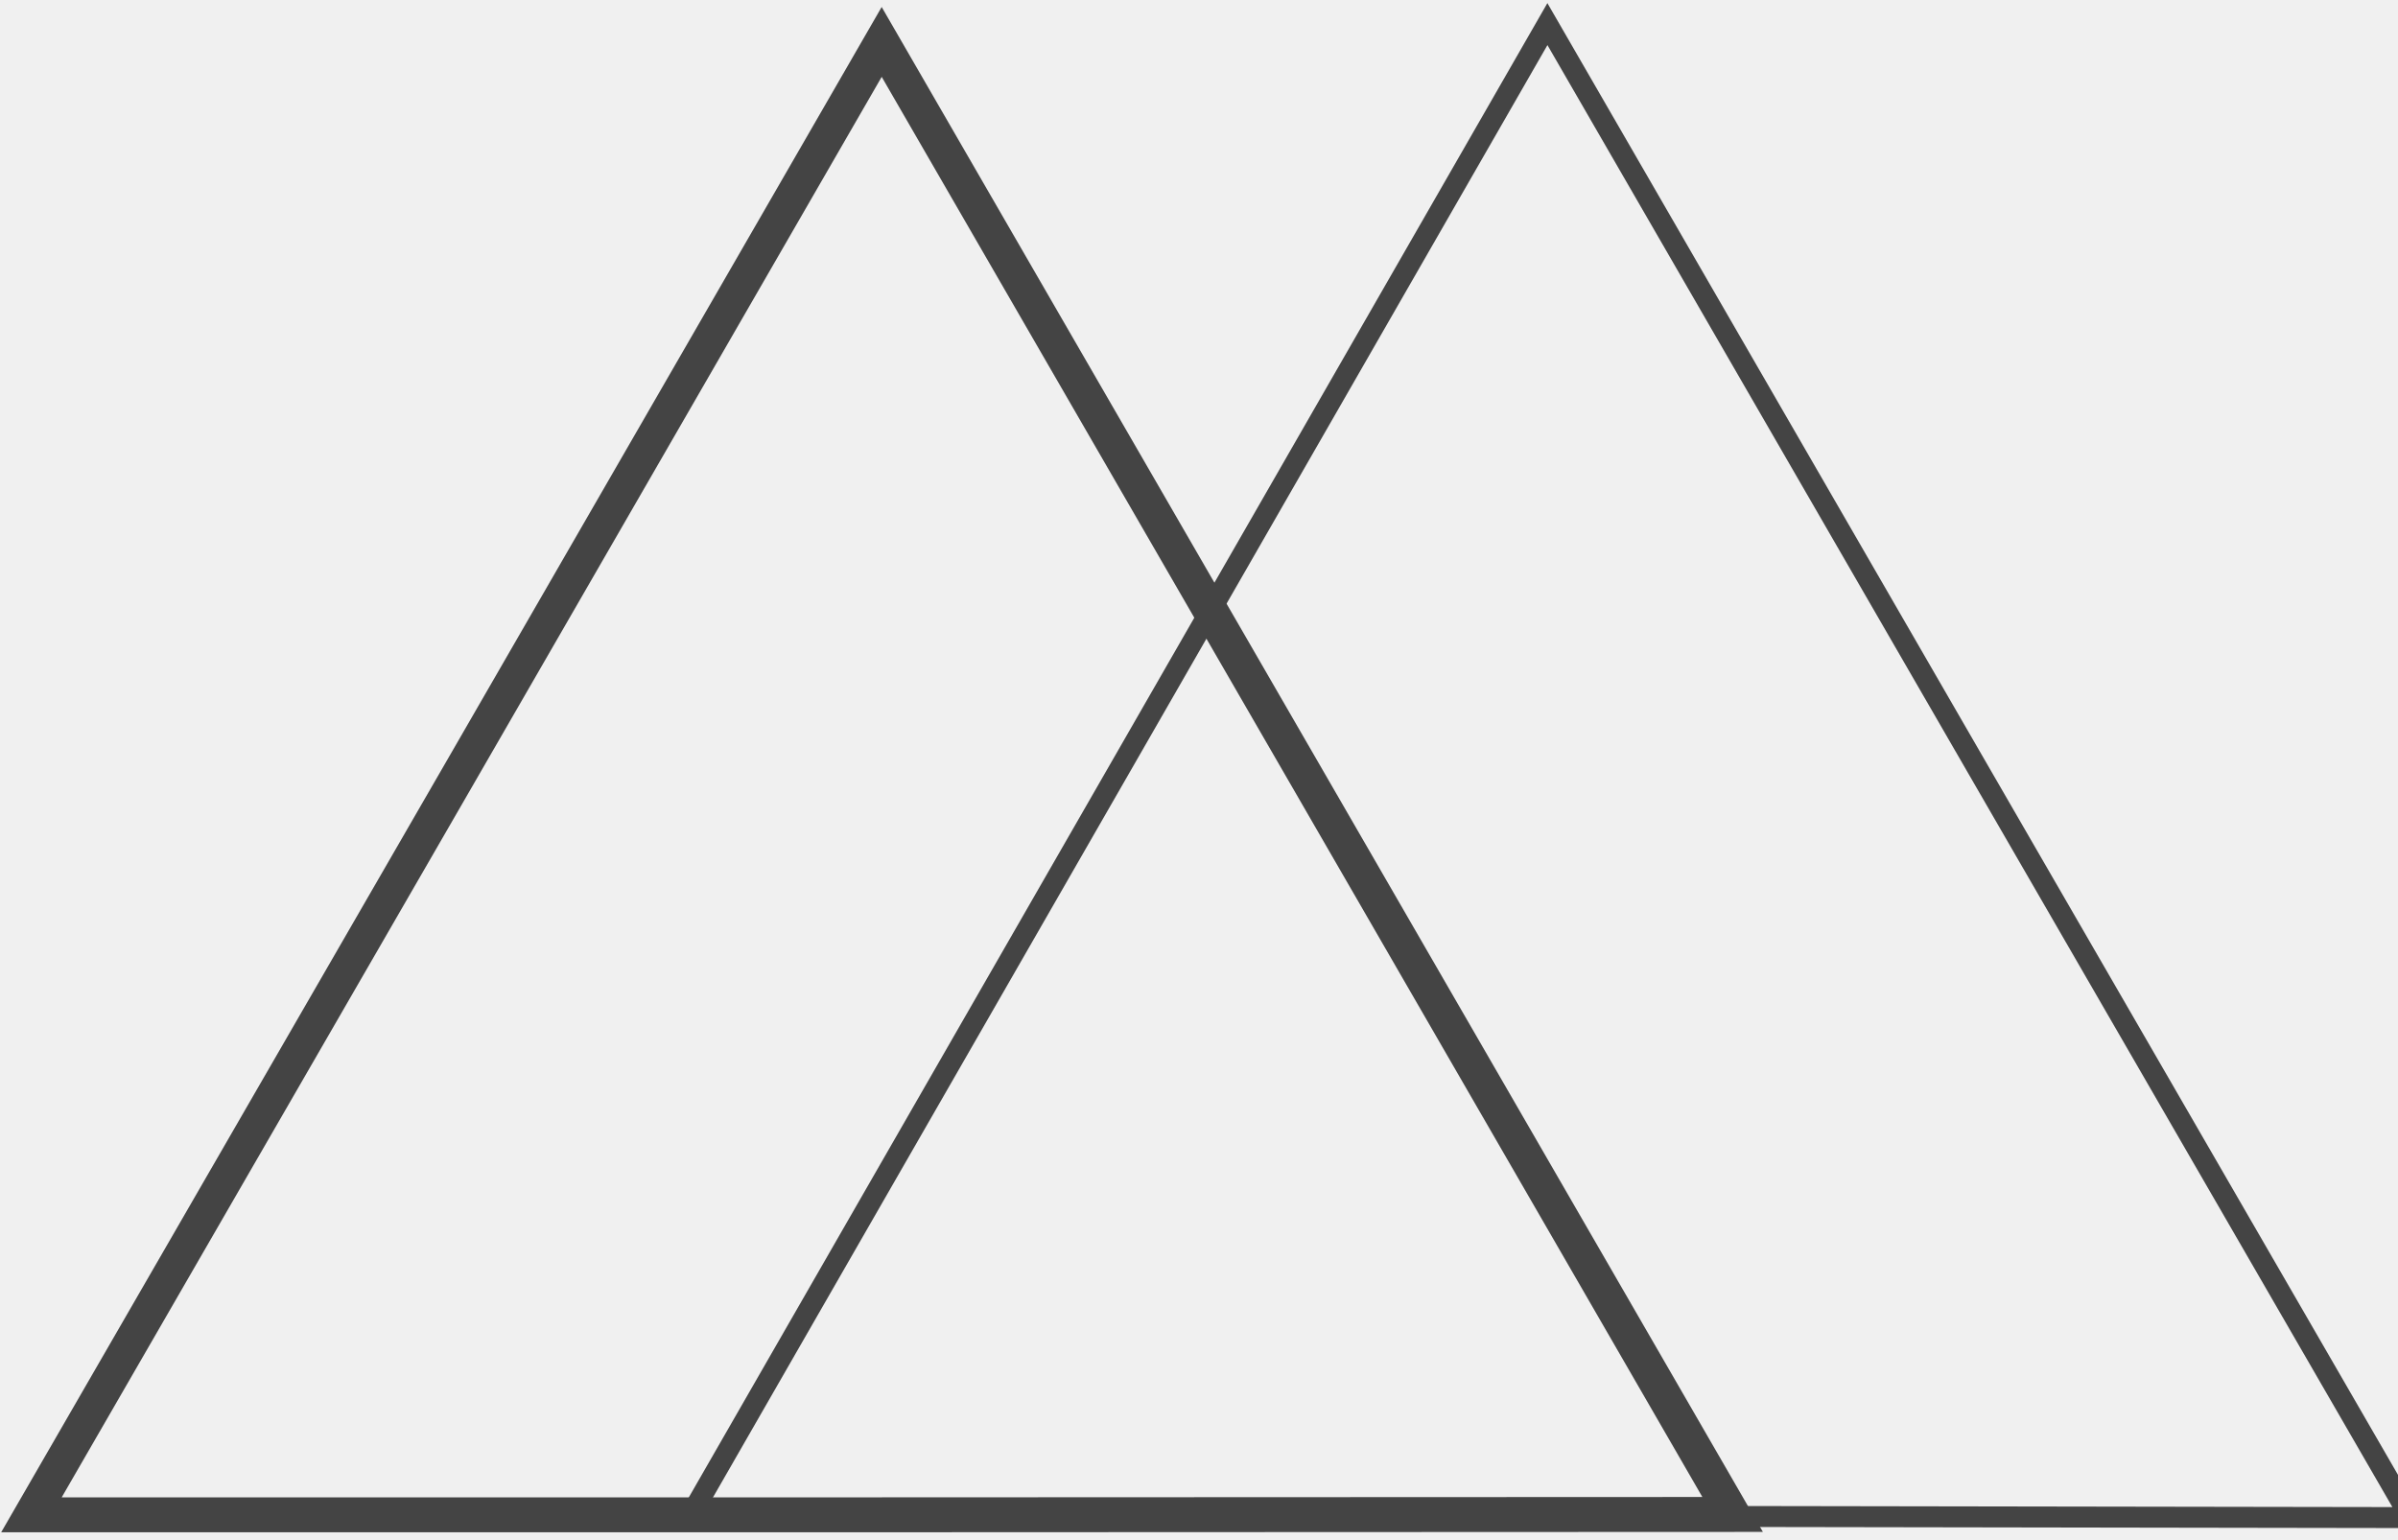
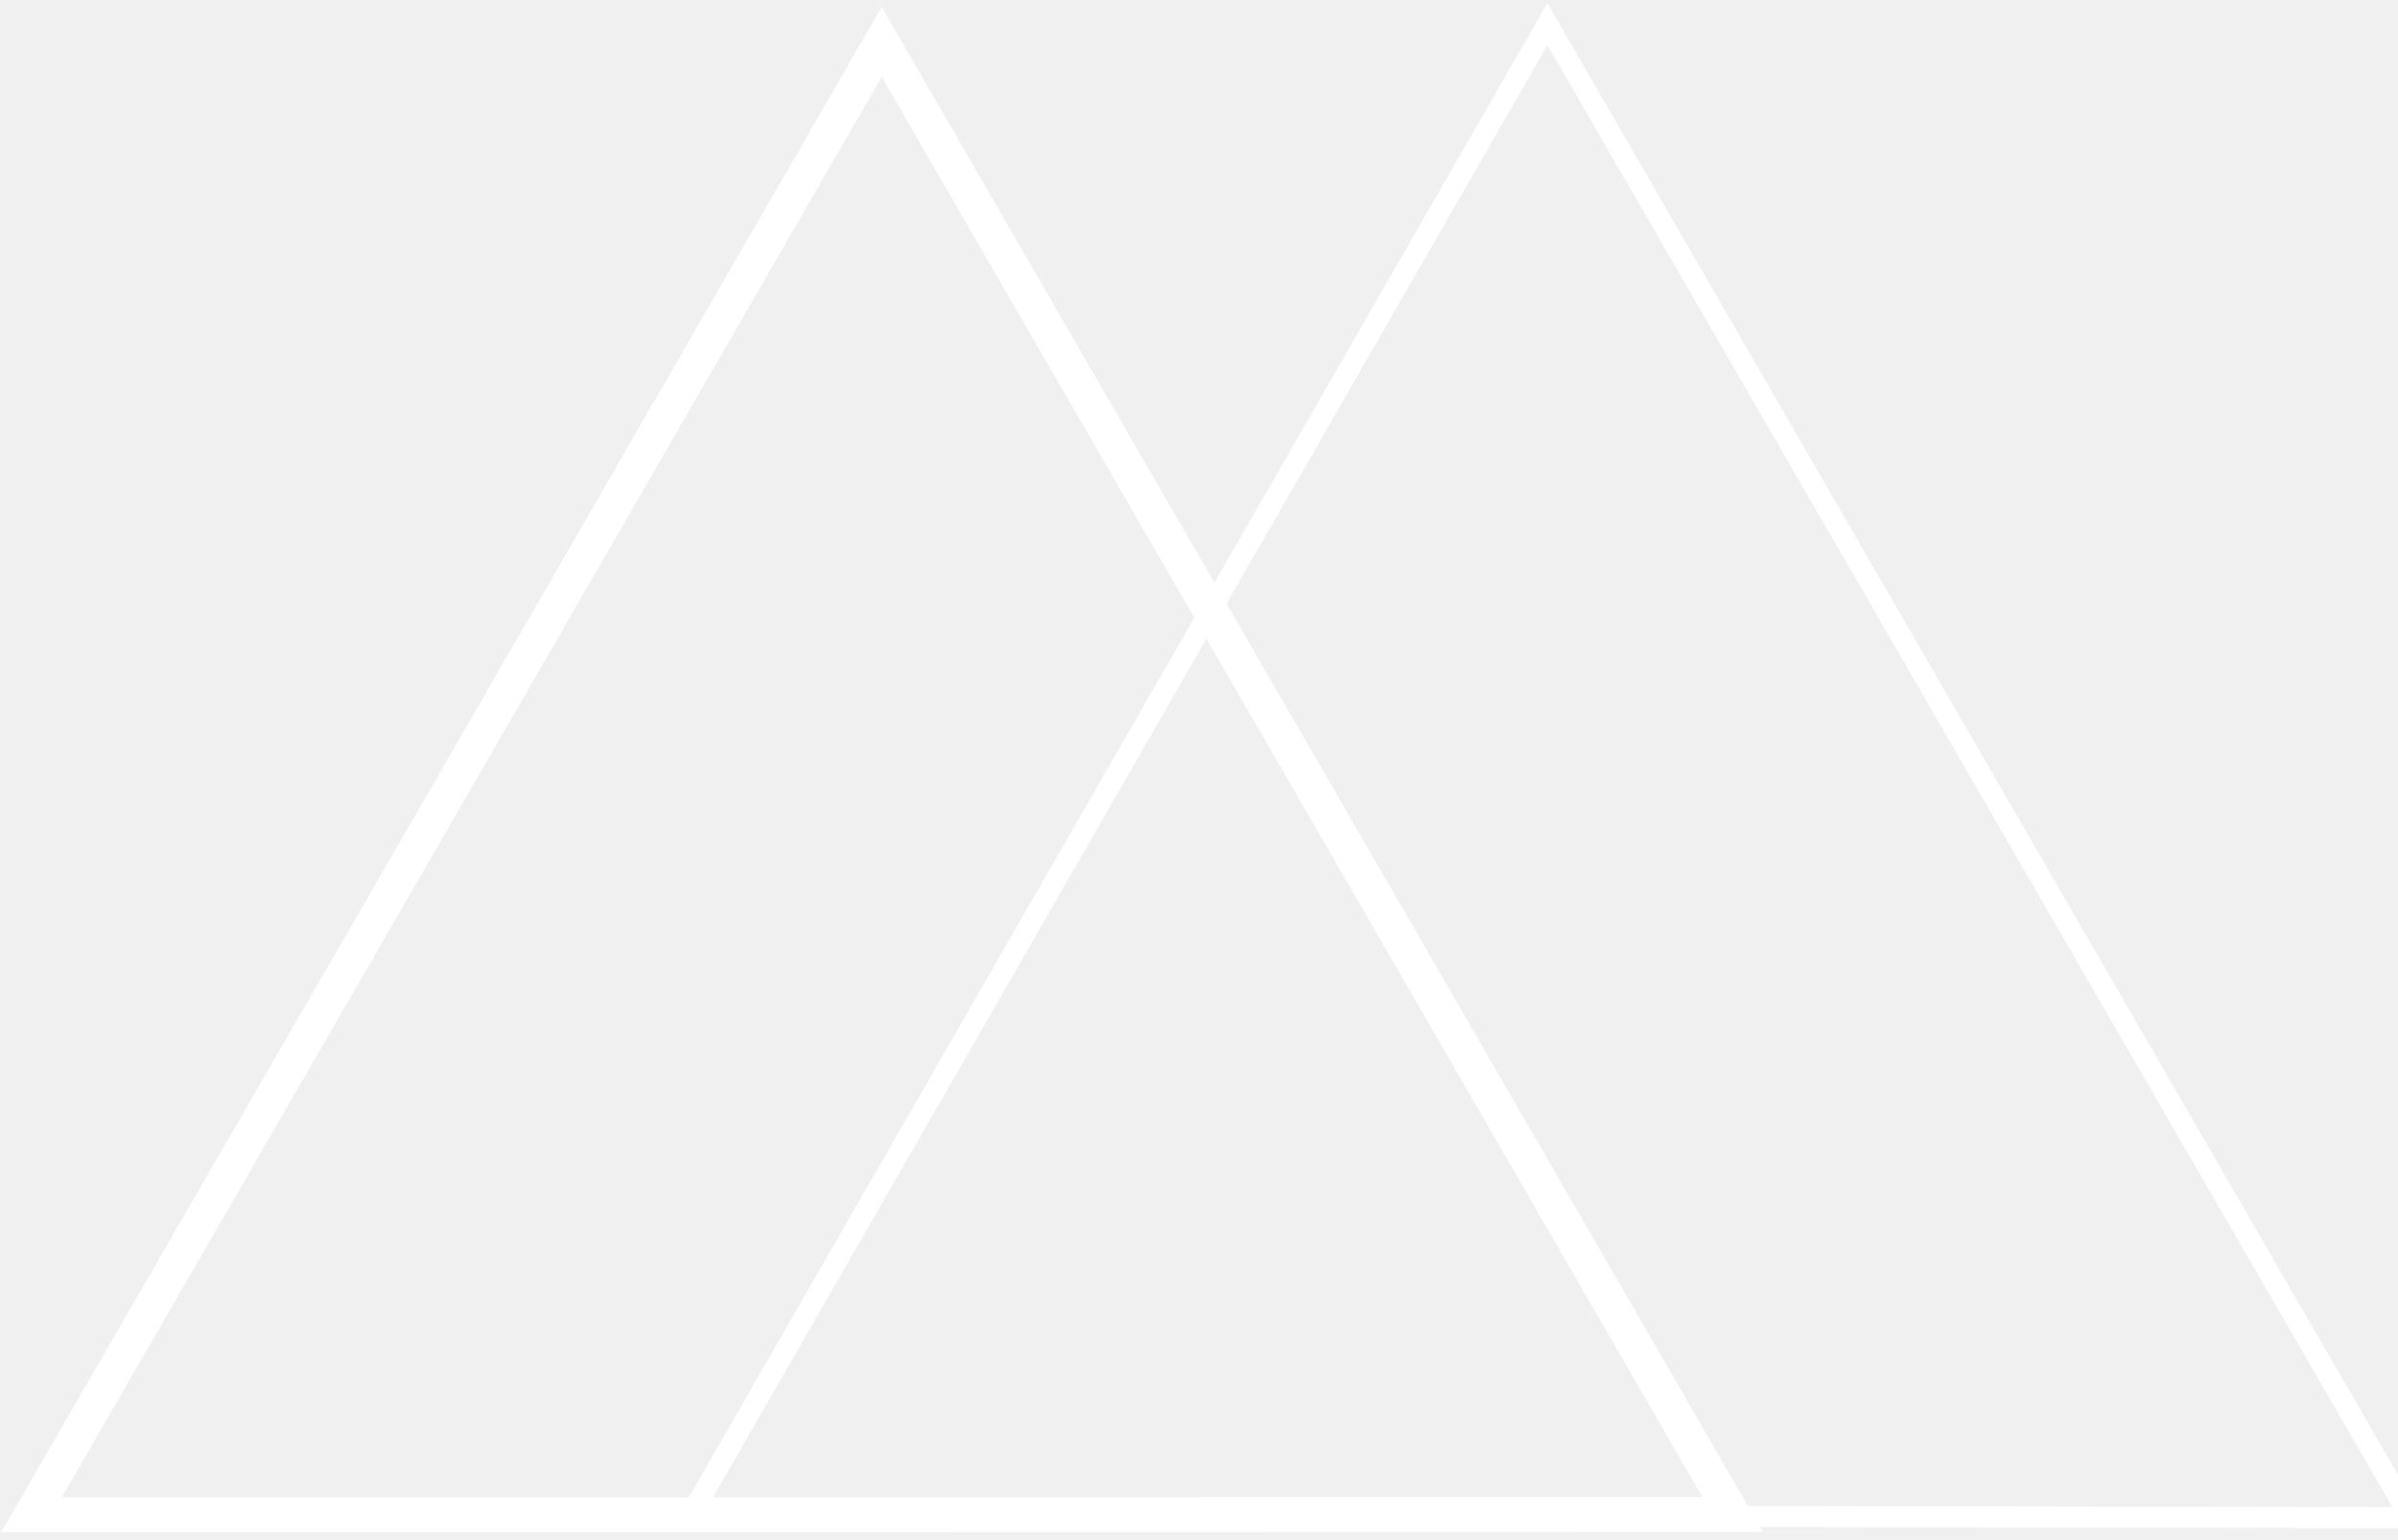
<svg xmlns="http://www.w3.org/2000/svg" viewBox="0 0 686.2 440.7" xml:space="preserve">
-   <path class="triangle" fill="none" stroke-width="10" stroke="#444444" d="M374.1 222.8l121.7 210.7-243.4.1H9l121.7-210.8L252.3 12z" />
-   <path class="triangle-brother" fill="none" stroke-width="6" stroke="#444444" d="M566.3 220.7l123.5 213.7-246.1-.4-246-.4 122.6-213.4L442.8 6.9z" />
+   <path class="mountain-1" fill="none" stroke-width="10" stroke="#fff" d="M374.1 222.8l121.7 210.7-243.4.1H9l121.7-210.8L252.3 12z" />
+   <path class="mountain-2" fill="none" stroke-width="6" stroke="#fff" d="M566.3 220.7l123.5 213.7-246.1-.4-246-.4 122.6-213.4L442.8 6.9z" />
</svg>
